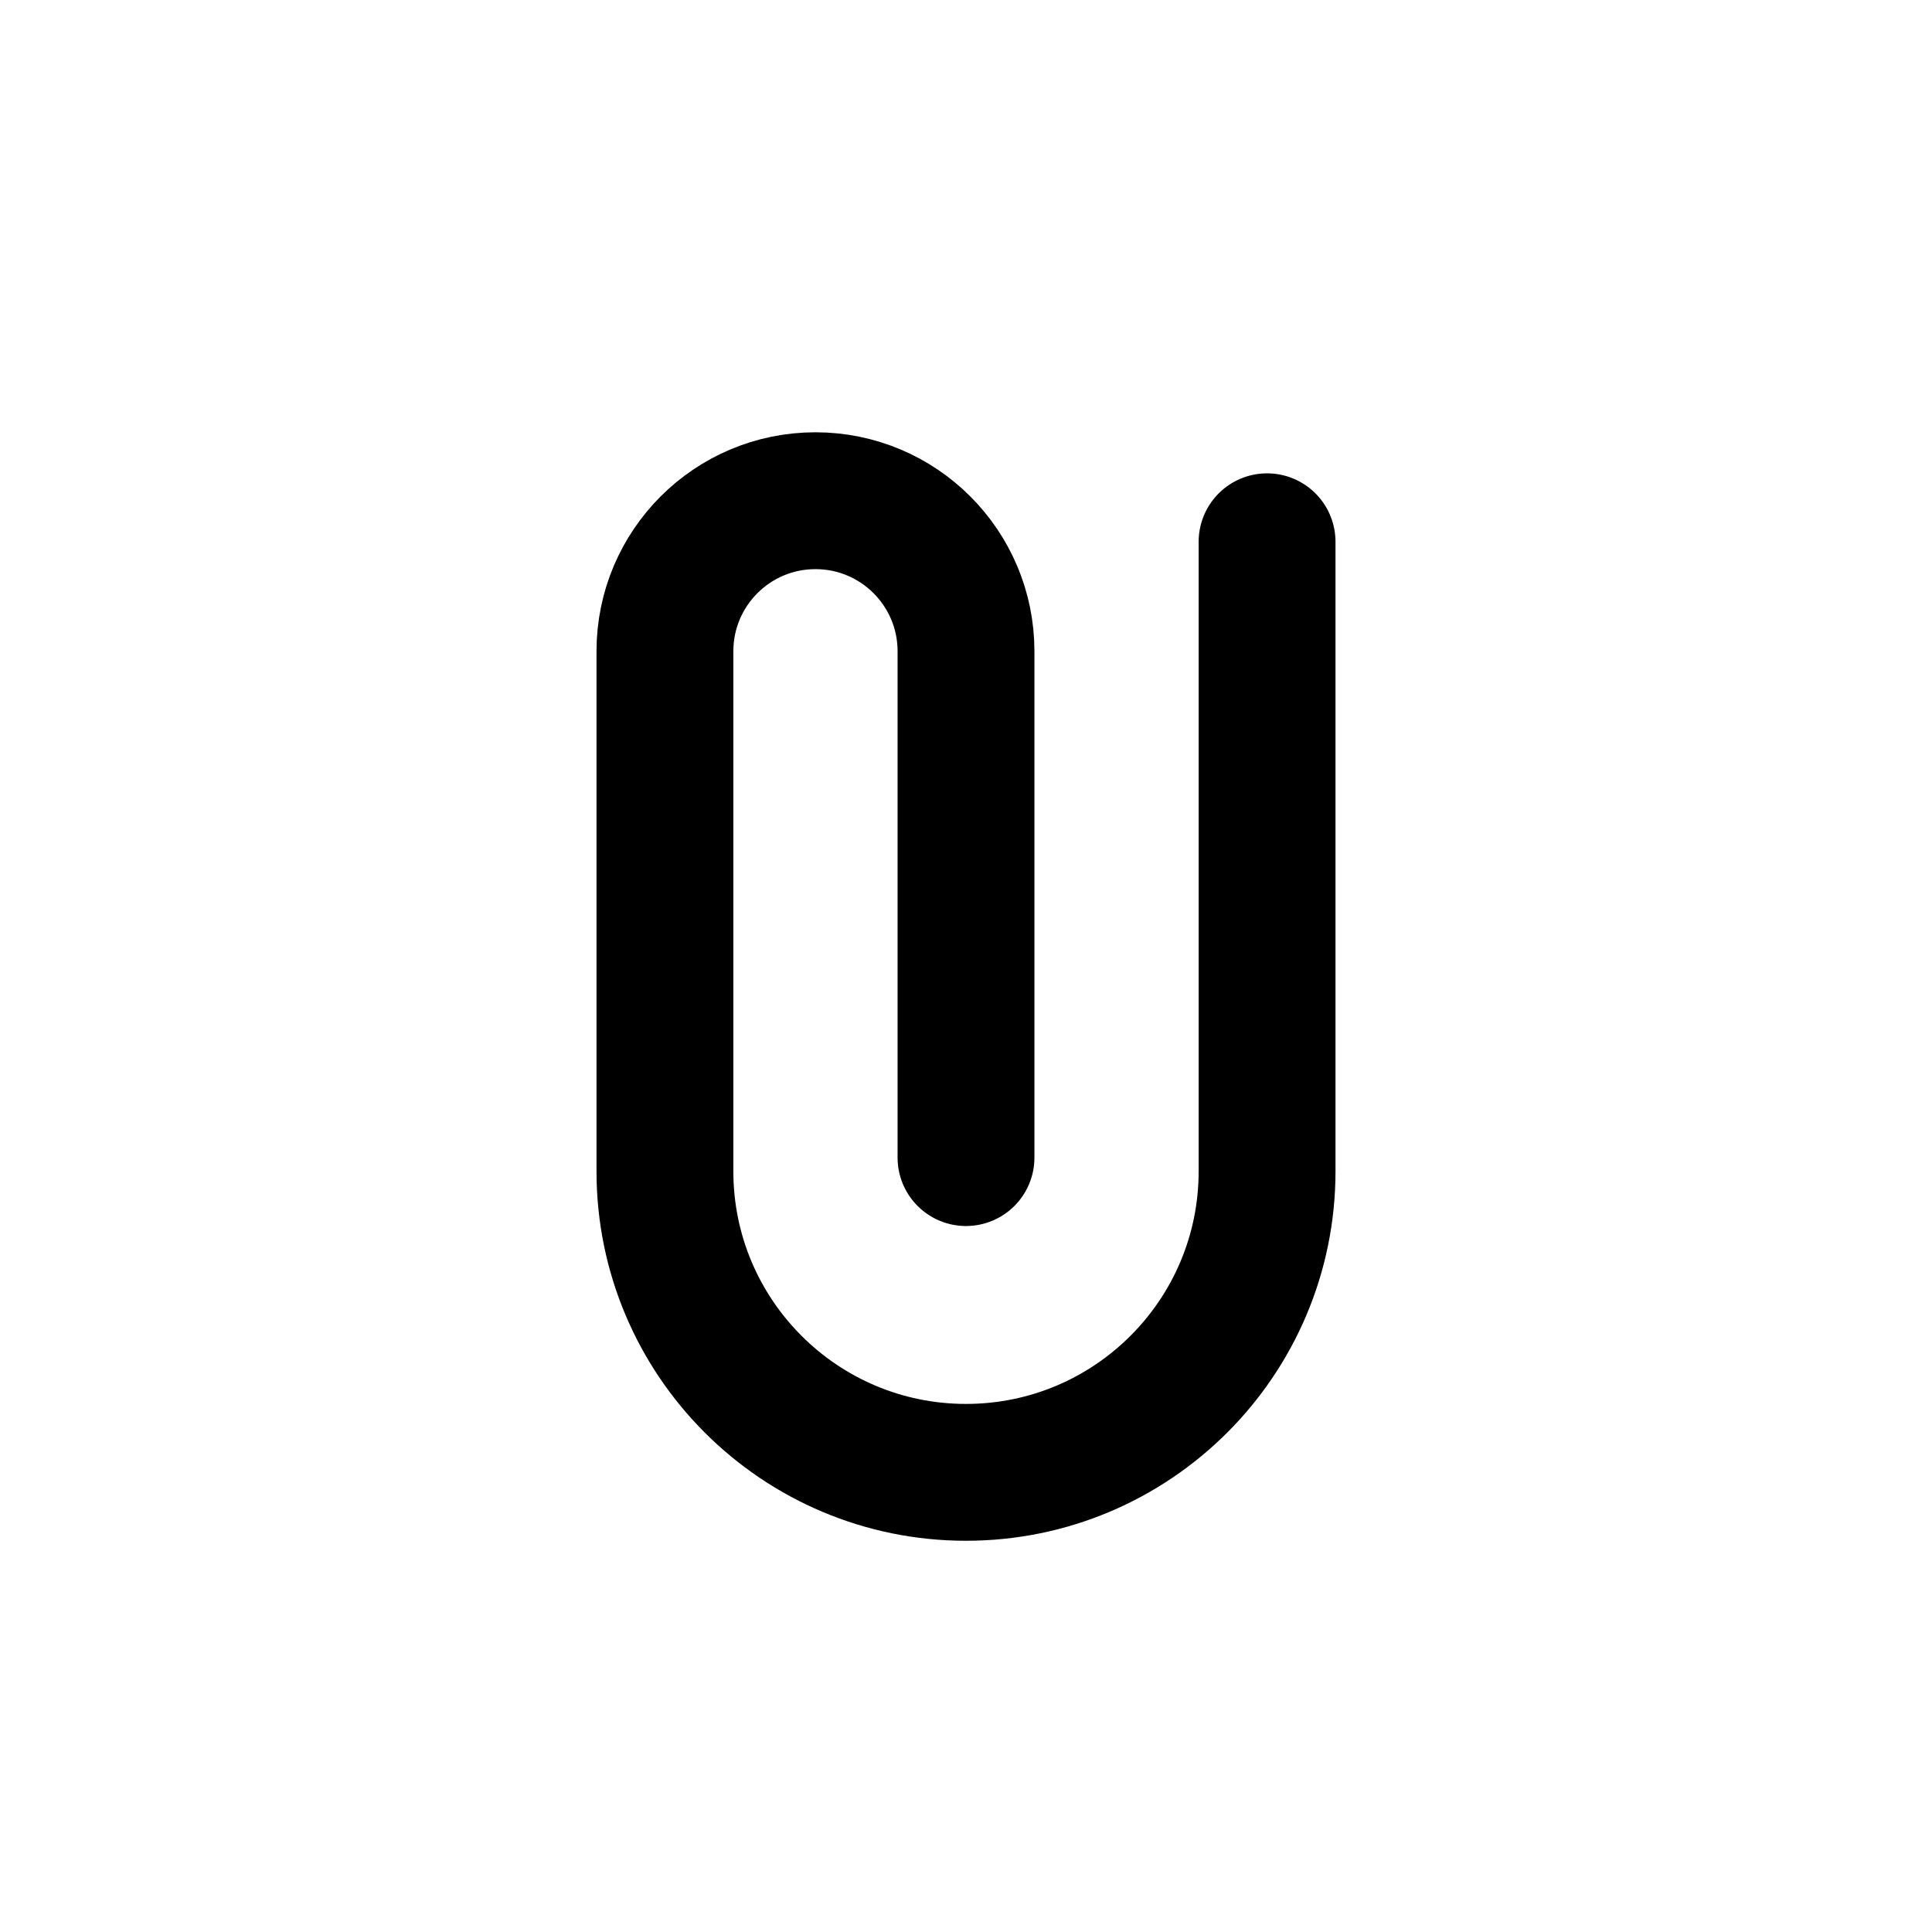
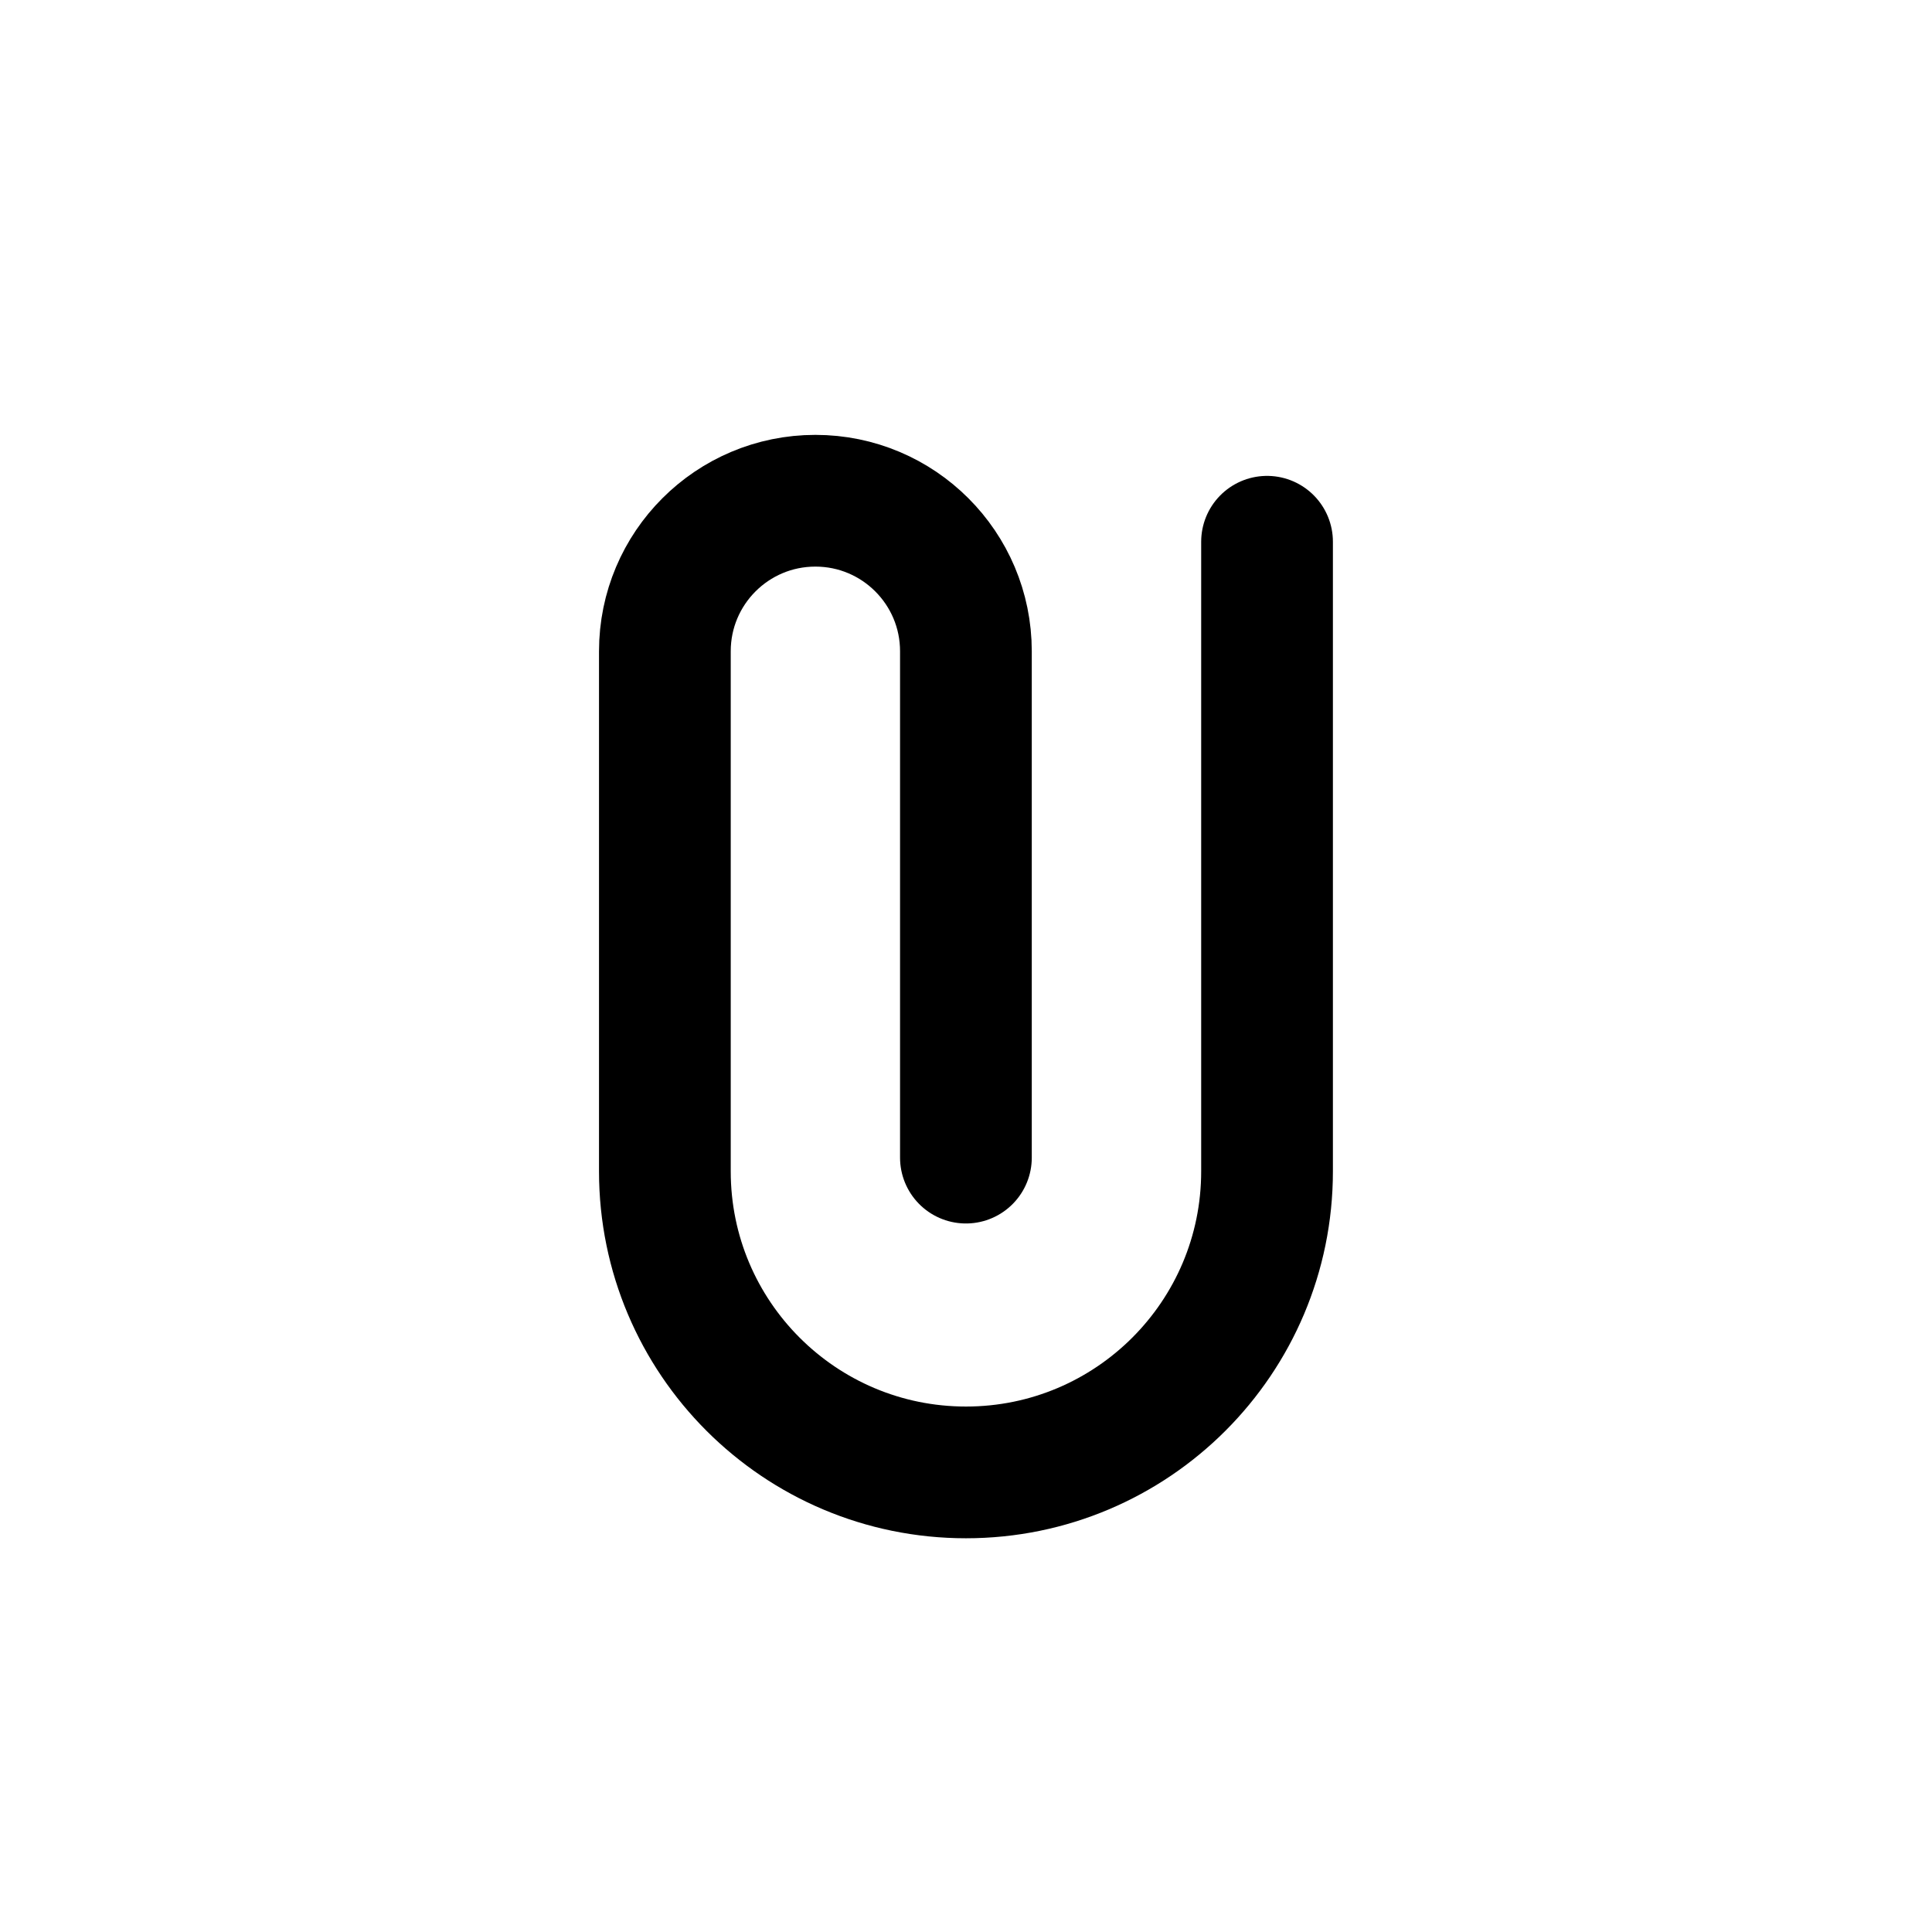
- <svg xmlns="http://www.w3.org/2000/svg" viewBox="0 0 24 24">
-   <path d="M16.6 5.8V15a4.4 4.4 0 0 1-8.8 0V7.4a2.2 2.2 0 0 1 4.4 0v7.4" transform="translate(1.63 1.8) scale(.85)" fill="none" stroke="#000" stroke-width="2" stroke-linecap="round" stroke-linejoin="round" />
+ <svg xmlns="http://www.w3.org/2000/svg" viewBox="0 0 22 22">
+   <path d="M14.428 6.169V13.338a3.428 3.428 0 0 1-6.857 0V7.416a1.714 1.714 0 0 1 3.428 0v5.766" fill="none" stroke="#000" stroke-width="1.5" stroke-linecap="round" stroke-linejoin="round" />
</svg>
